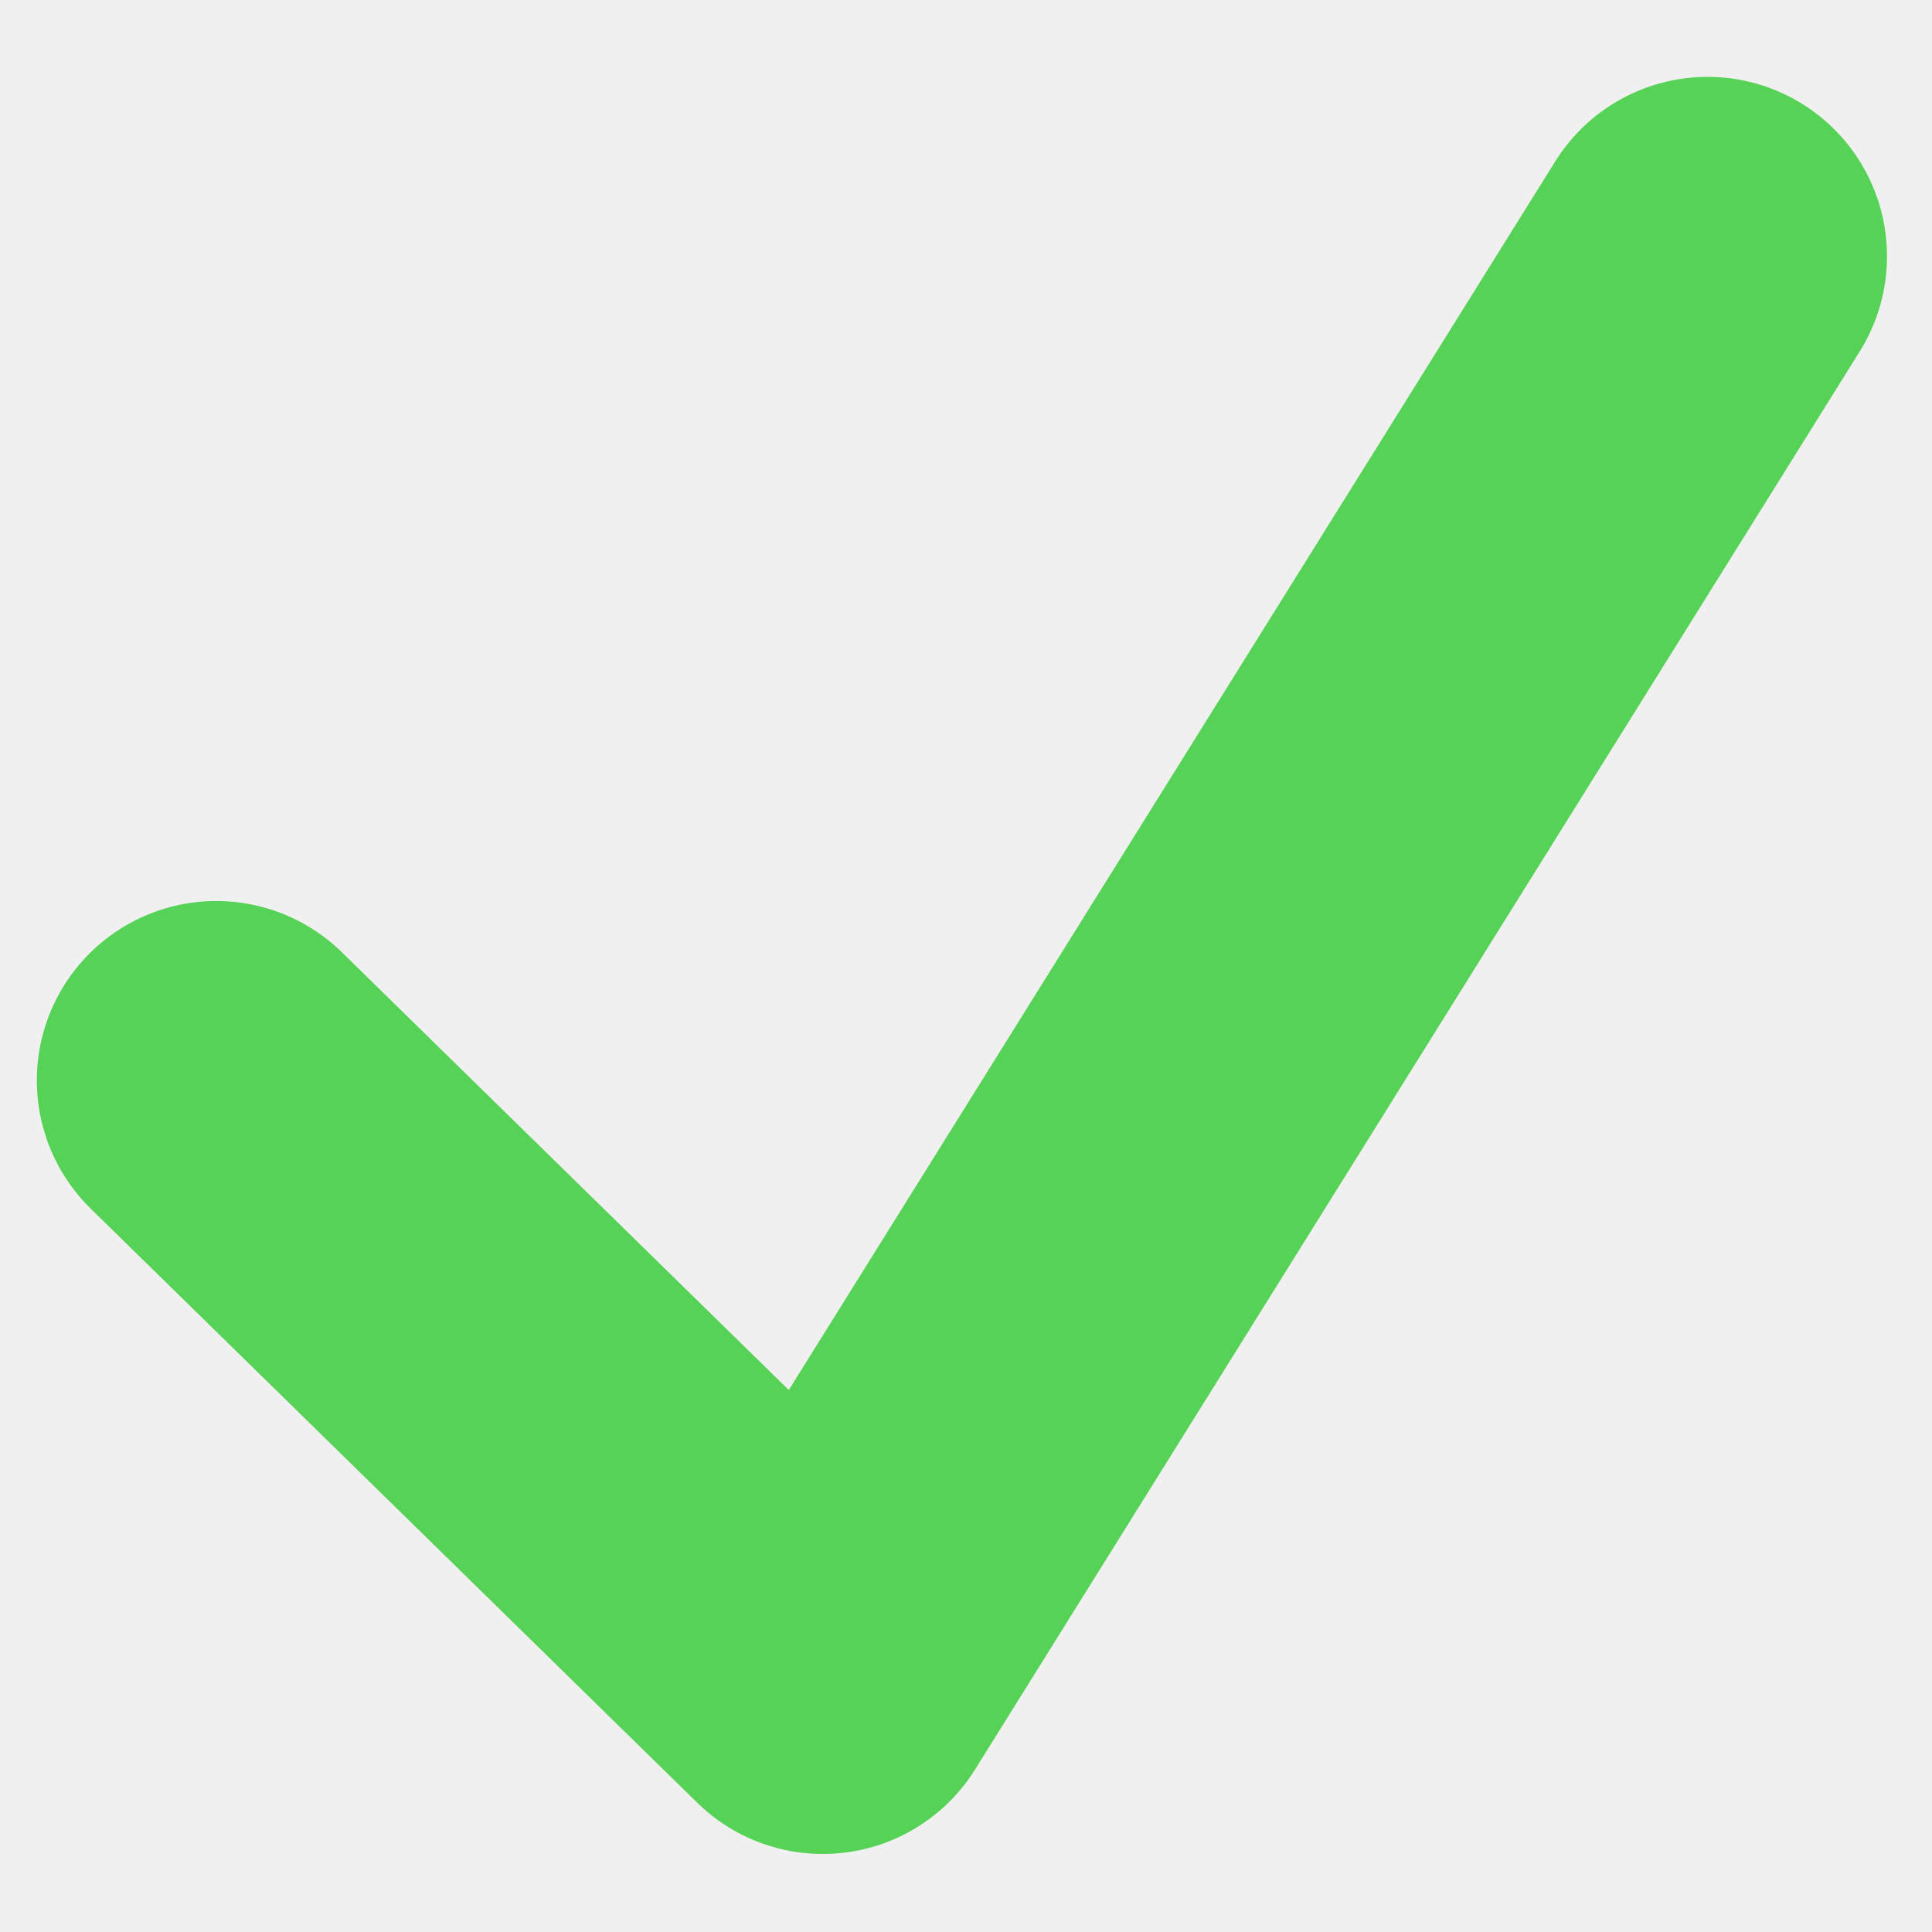
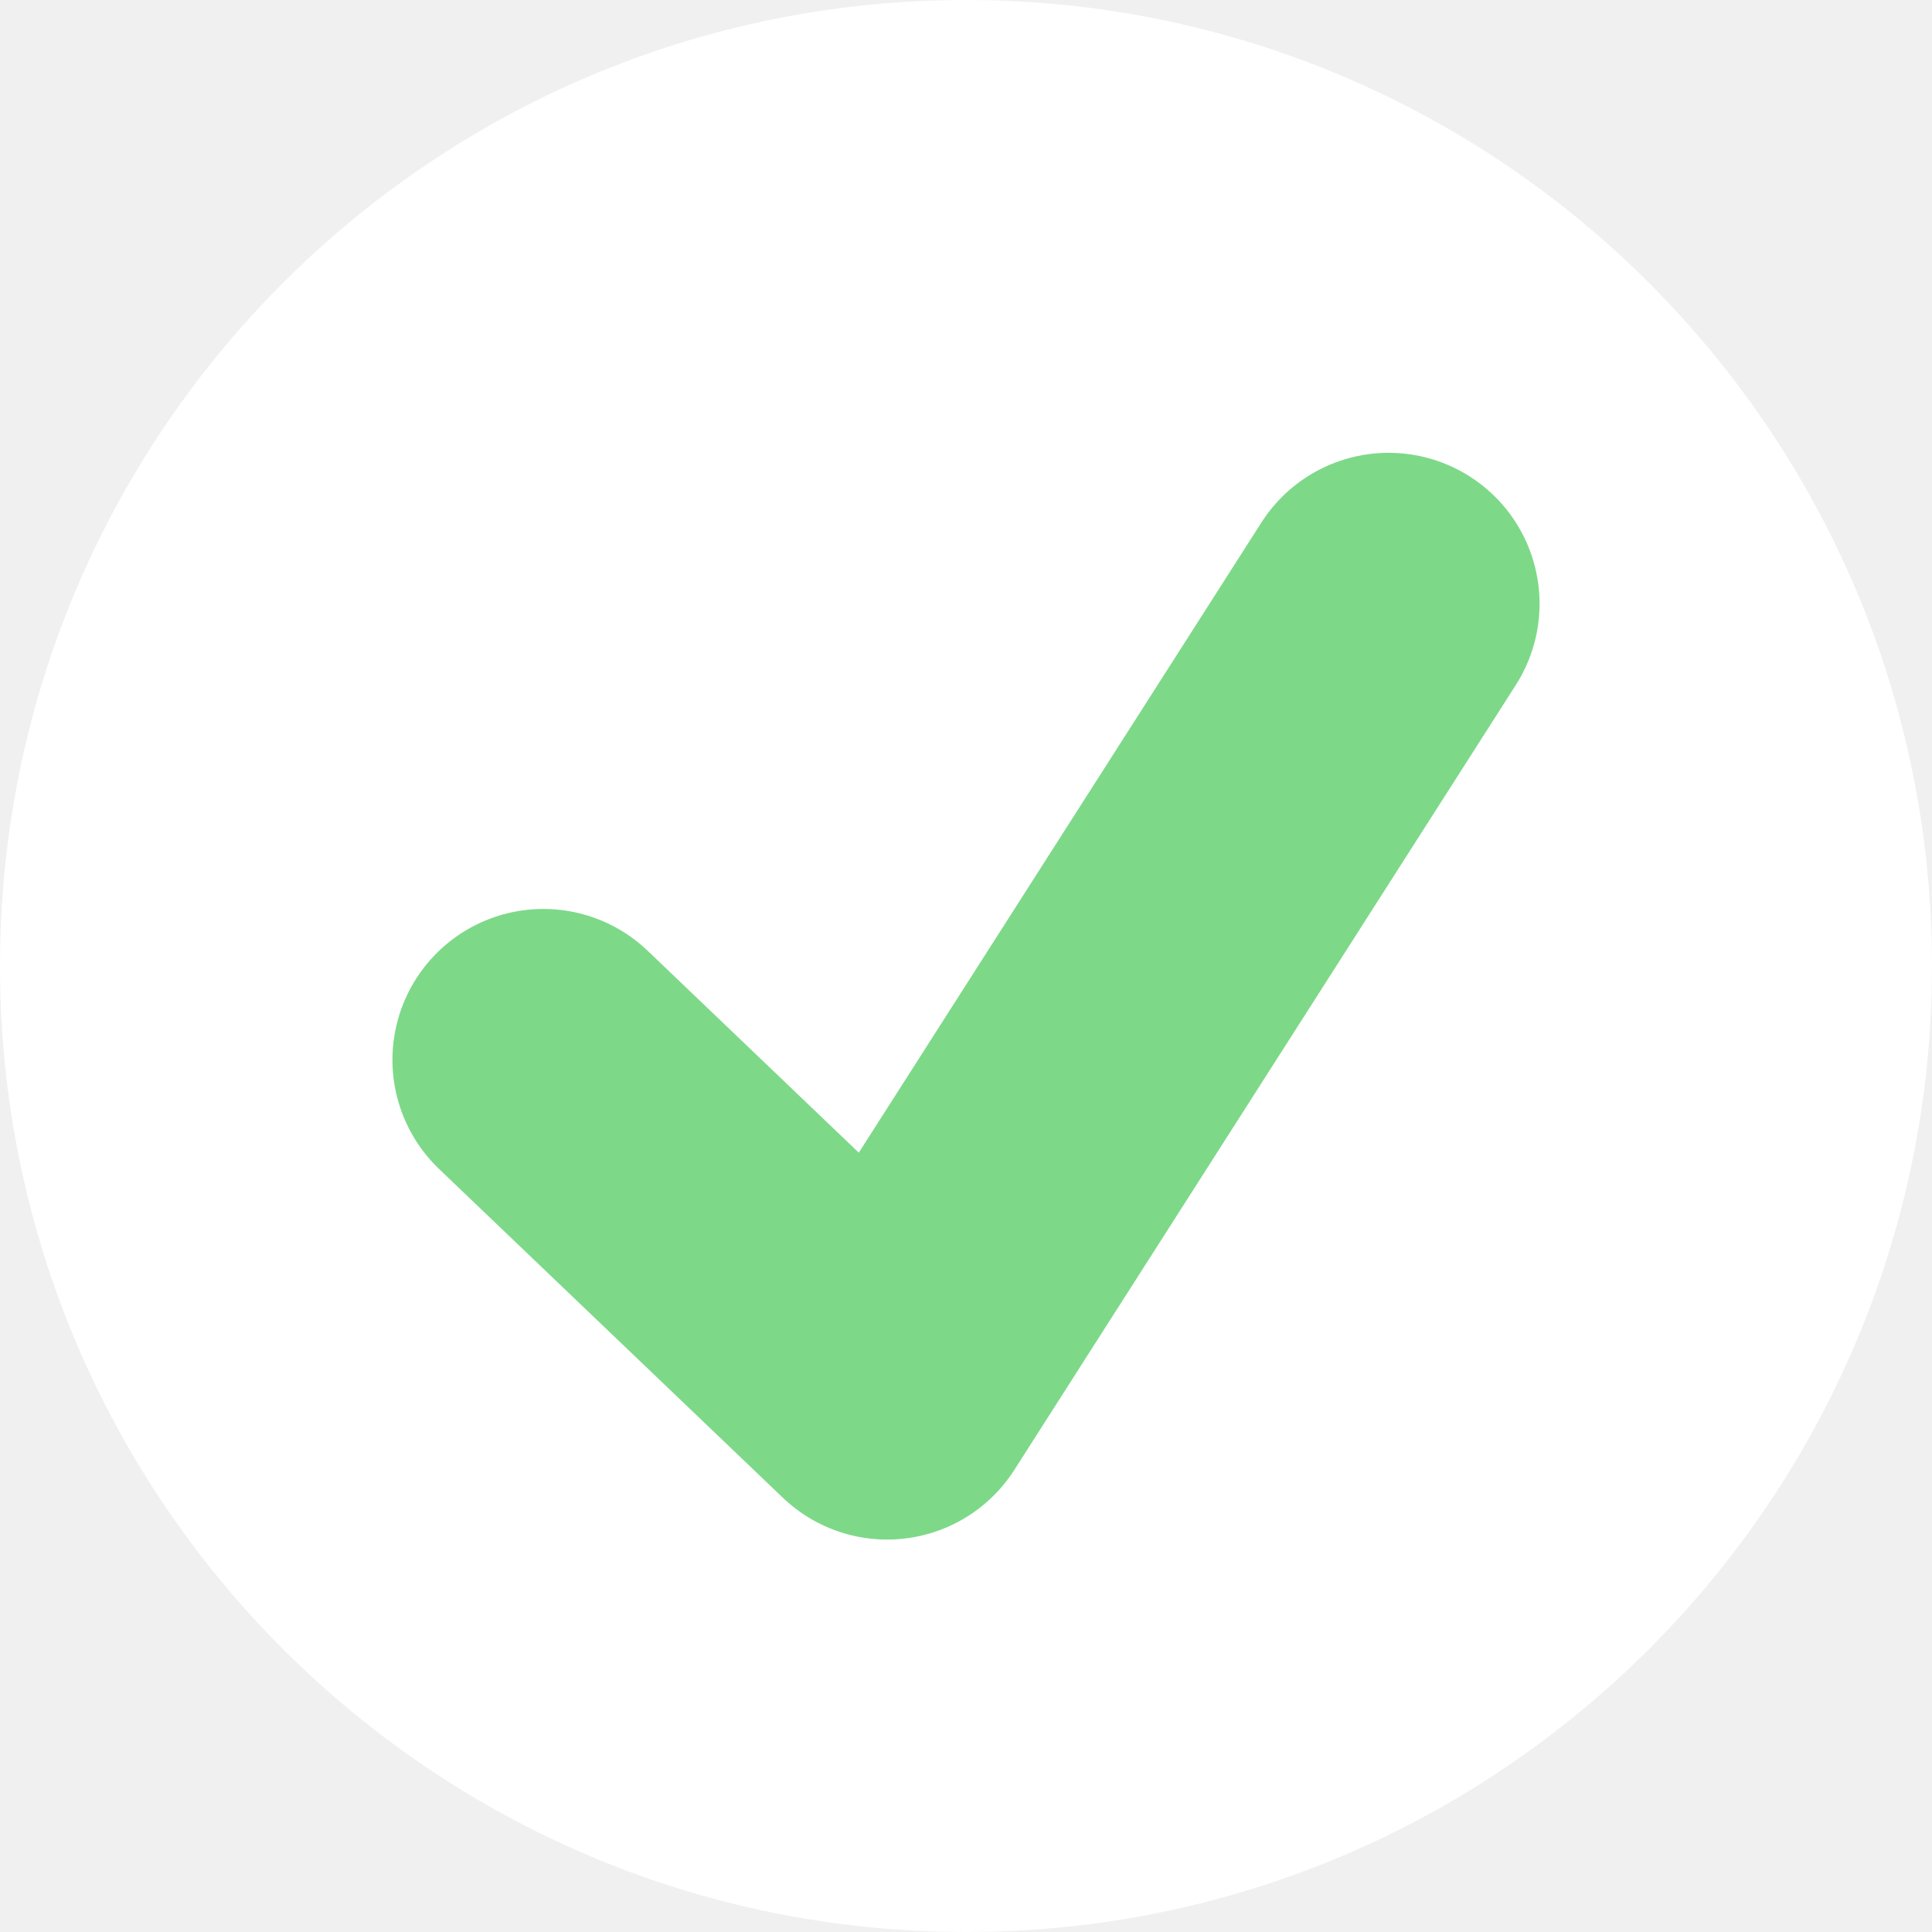
- <svg xmlns="http://www.w3.org/2000/svg" viewBox="205.456 -119.104 538.305 538.305">
-   <defs />
-   <path style="stroke-linecap: round; stroke-linejoin: round; fill-rule: nonzero; fill: none; stroke-width: 100px; paint-order: fill; stroke: rgb(86, 210, 86);" d="M 265.718 181.941 L 434.71 347.46 L 681.221 -47.685" />
+ <svg xmlns="http://www.w3.org/2000/svg" width="32" height="32" viewBox="0 0 32 32" fill="none">
+   <rect width="32" height="32" rx="16" fill="white" />
+   <path d="M9 17.555L14.694 23L23 10" stroke="#7DD988" stroke-width="5" stroke-linecap="round" stroke-linejoin="round" />
</svg>
